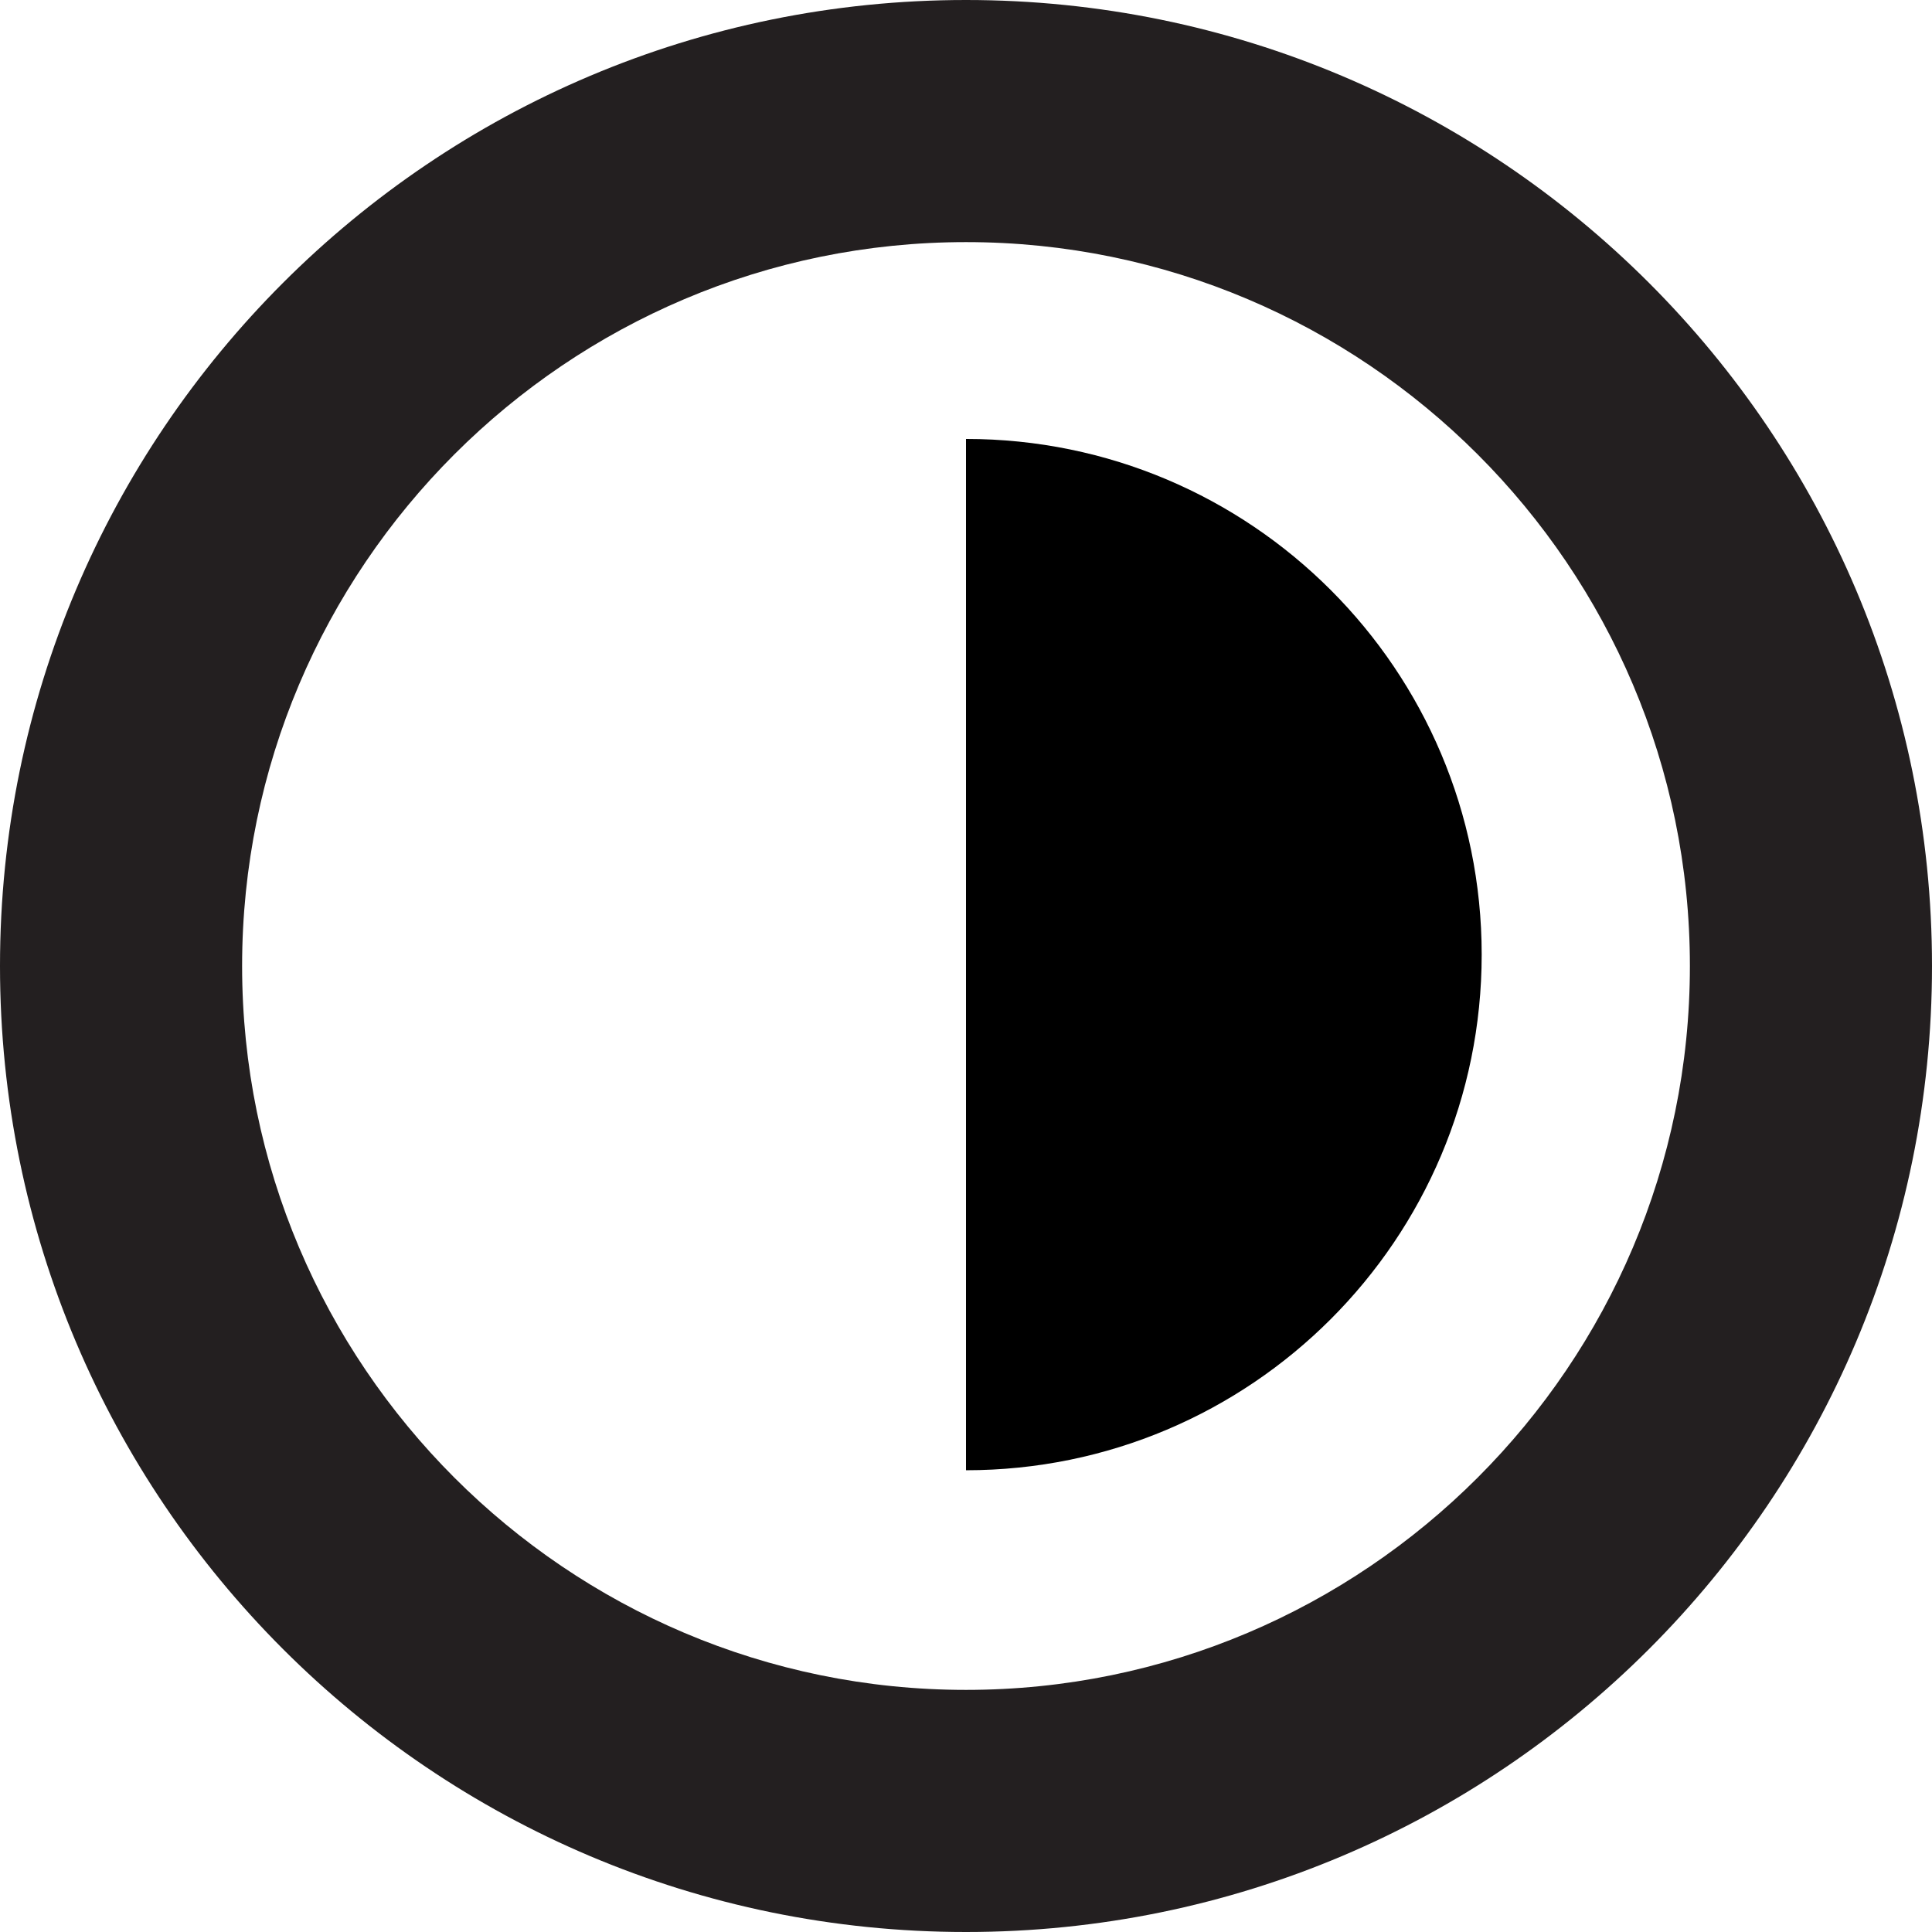
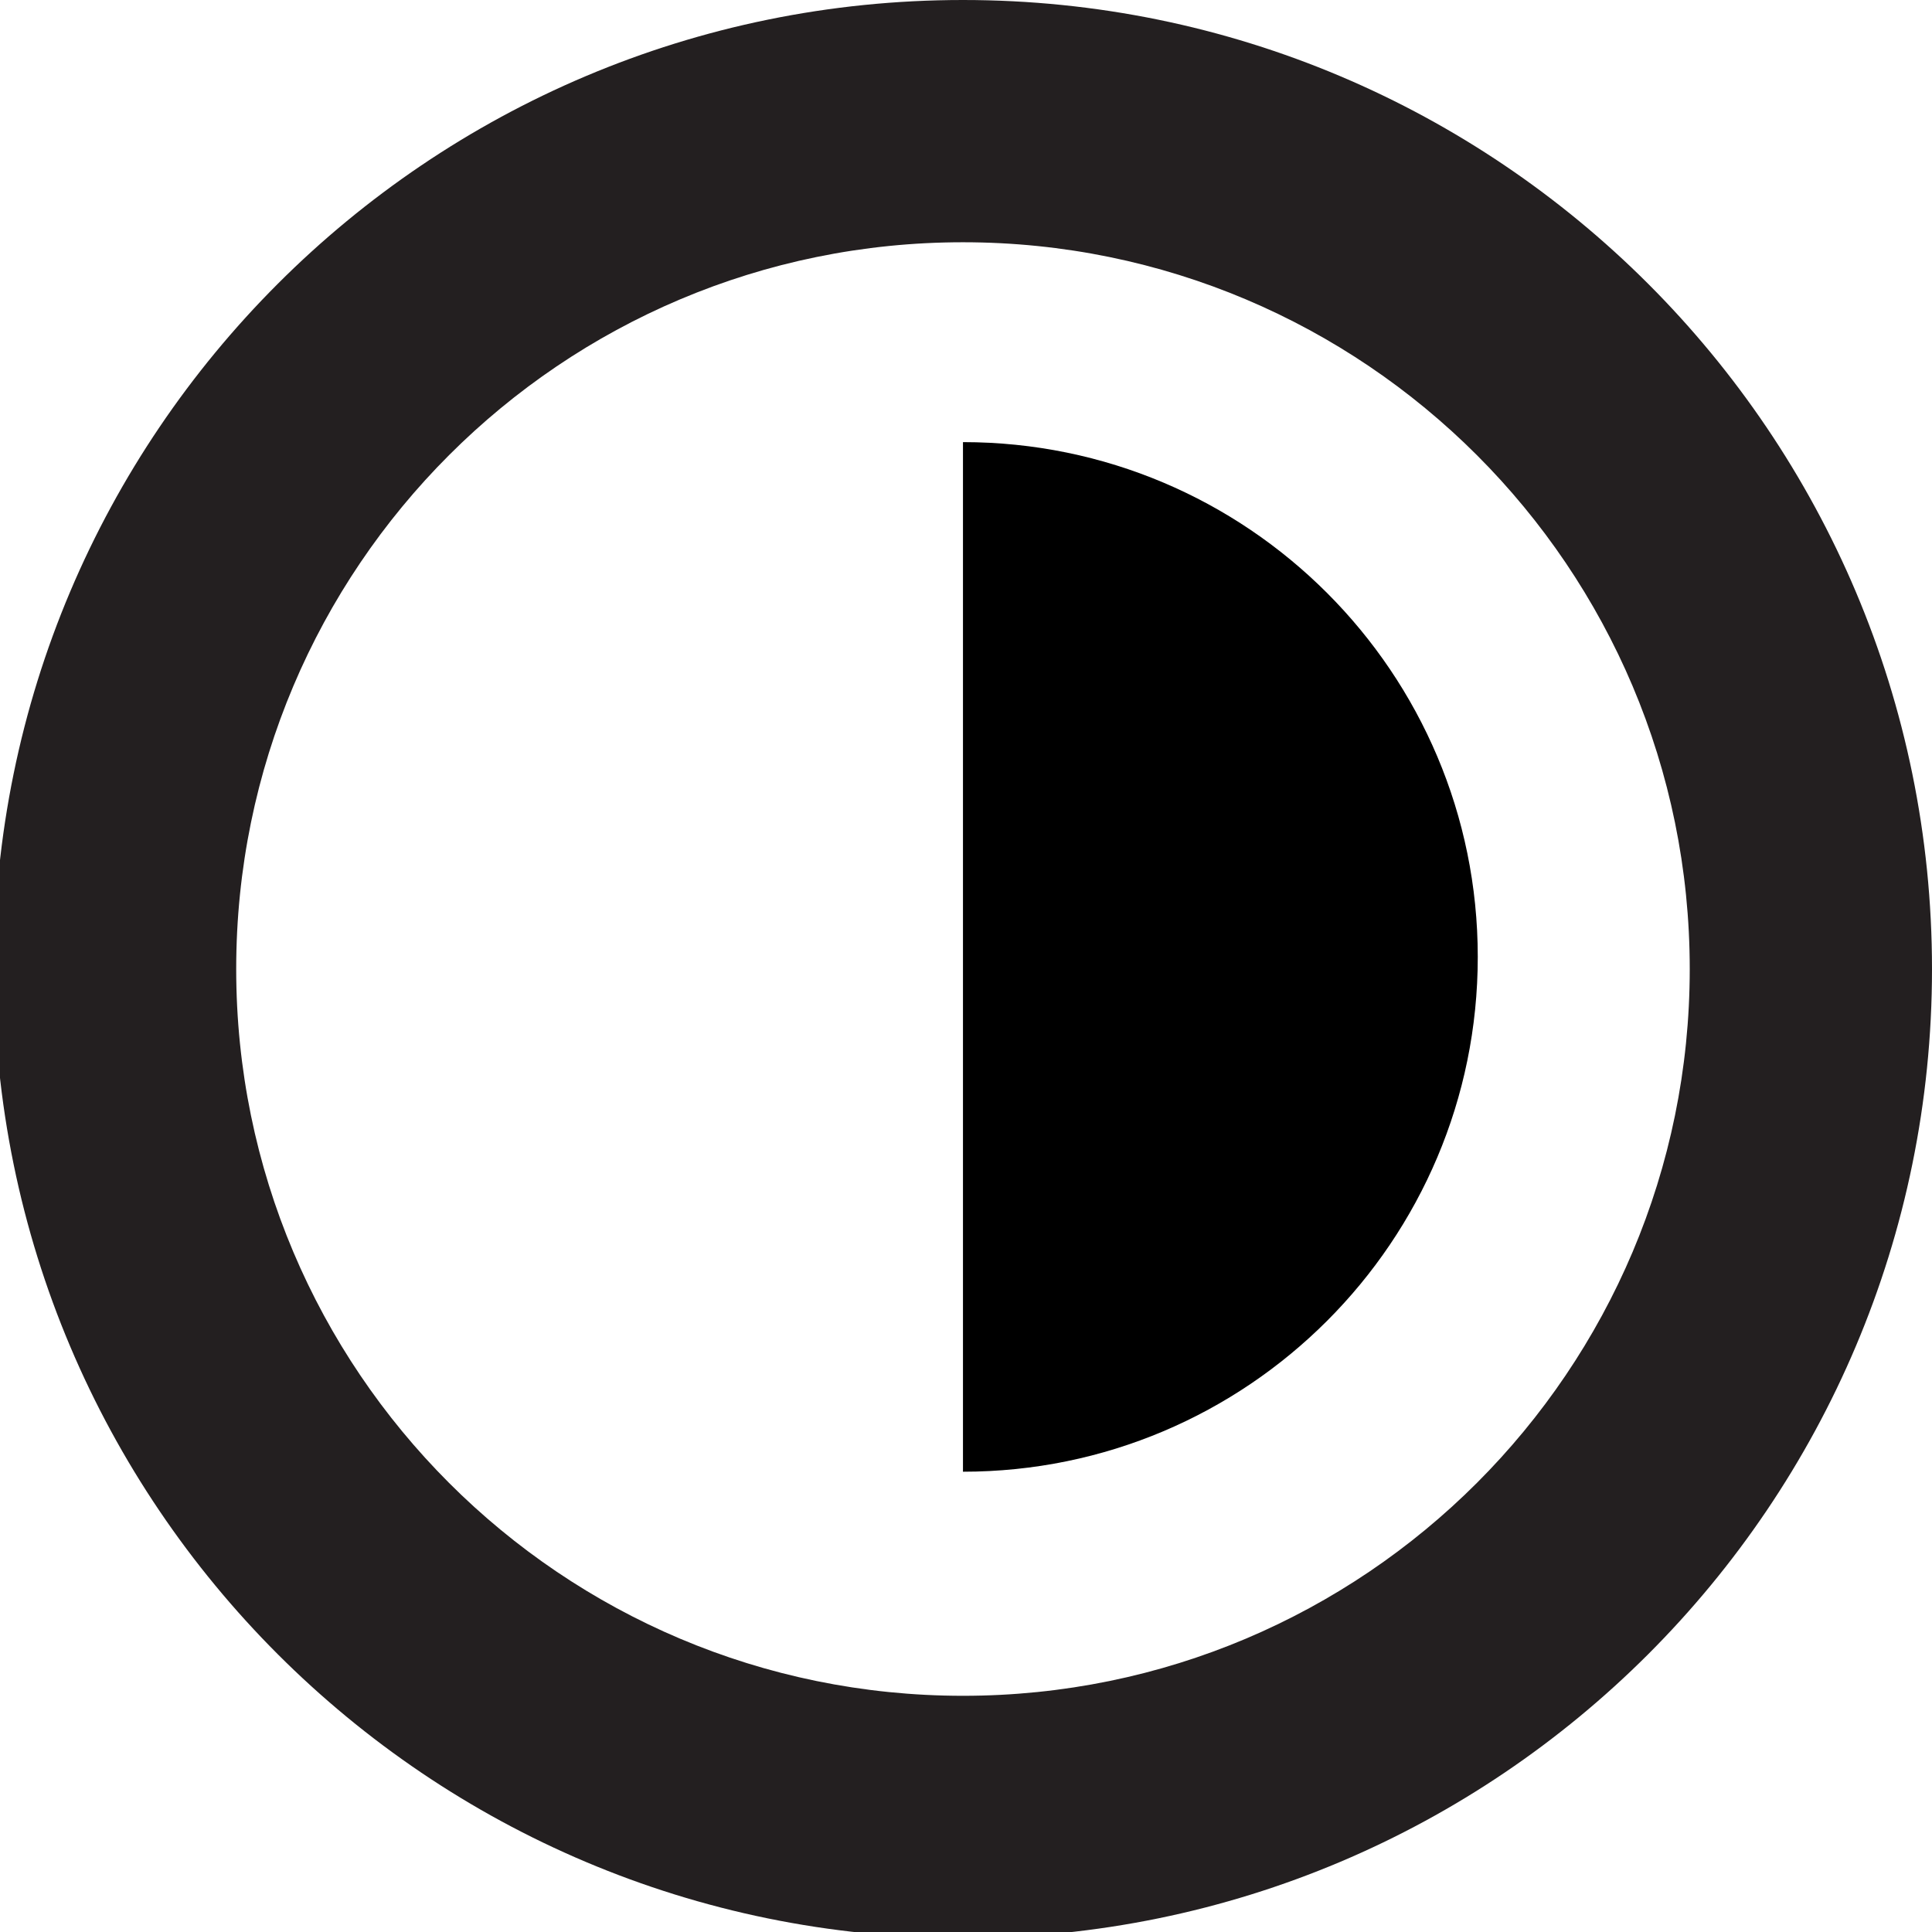
- <svg xmlns="http://www.w3.org/2000/svg" version="1.0" id="Layer_1" x="0px" y="0px" width="31.92px" height="31.92px" viewBox="-35.422 -7.96 31.92 31.92" enable-background="new -35.422 -7.96 31.92 31.92" xml:space="preserve">
-   <path fill="#231F20" d="M-19.462-3.96c6.595,0,11.96,5.365,11.96,11.96s-5.365,11.96-11.96,11.96S-31.422,14.595-31.422,8 S-26.057-3.96-19.462-3.96 M-19.462-7.96c-8.814,0-15.96,7.145-15.96,15.96c0,8.813,7.146,15.96,15.96,15.96S-3.502,16.813-3.502,8 C-3.502-0.815-10.648-7.96-19.462-7.96L-19.462-7.96z" />
-   <path d="M-19.462,16.331c4.706,0,8.52-3.813,8.52-8.52c0-4.705-3.813-8.519-8.52-8.519" />
+ <svg xmlns="http://www.w3.org/2000/svg" version="1" width="31.9" height="31.9" viewBox="-35.4 -8 31.9 31.9">
+   <path fill="#231F20" d="M-19.5-4a12 12 0 1 1 0 24 12 12 0 0 1 0-24m0-4a16 16 0 1 0 0 32 16 16 0 0 0 0-32z" />
+   <path d="M-19.5 16.3a8.5 8.5 0 1 0 0-17" />
</svg>
